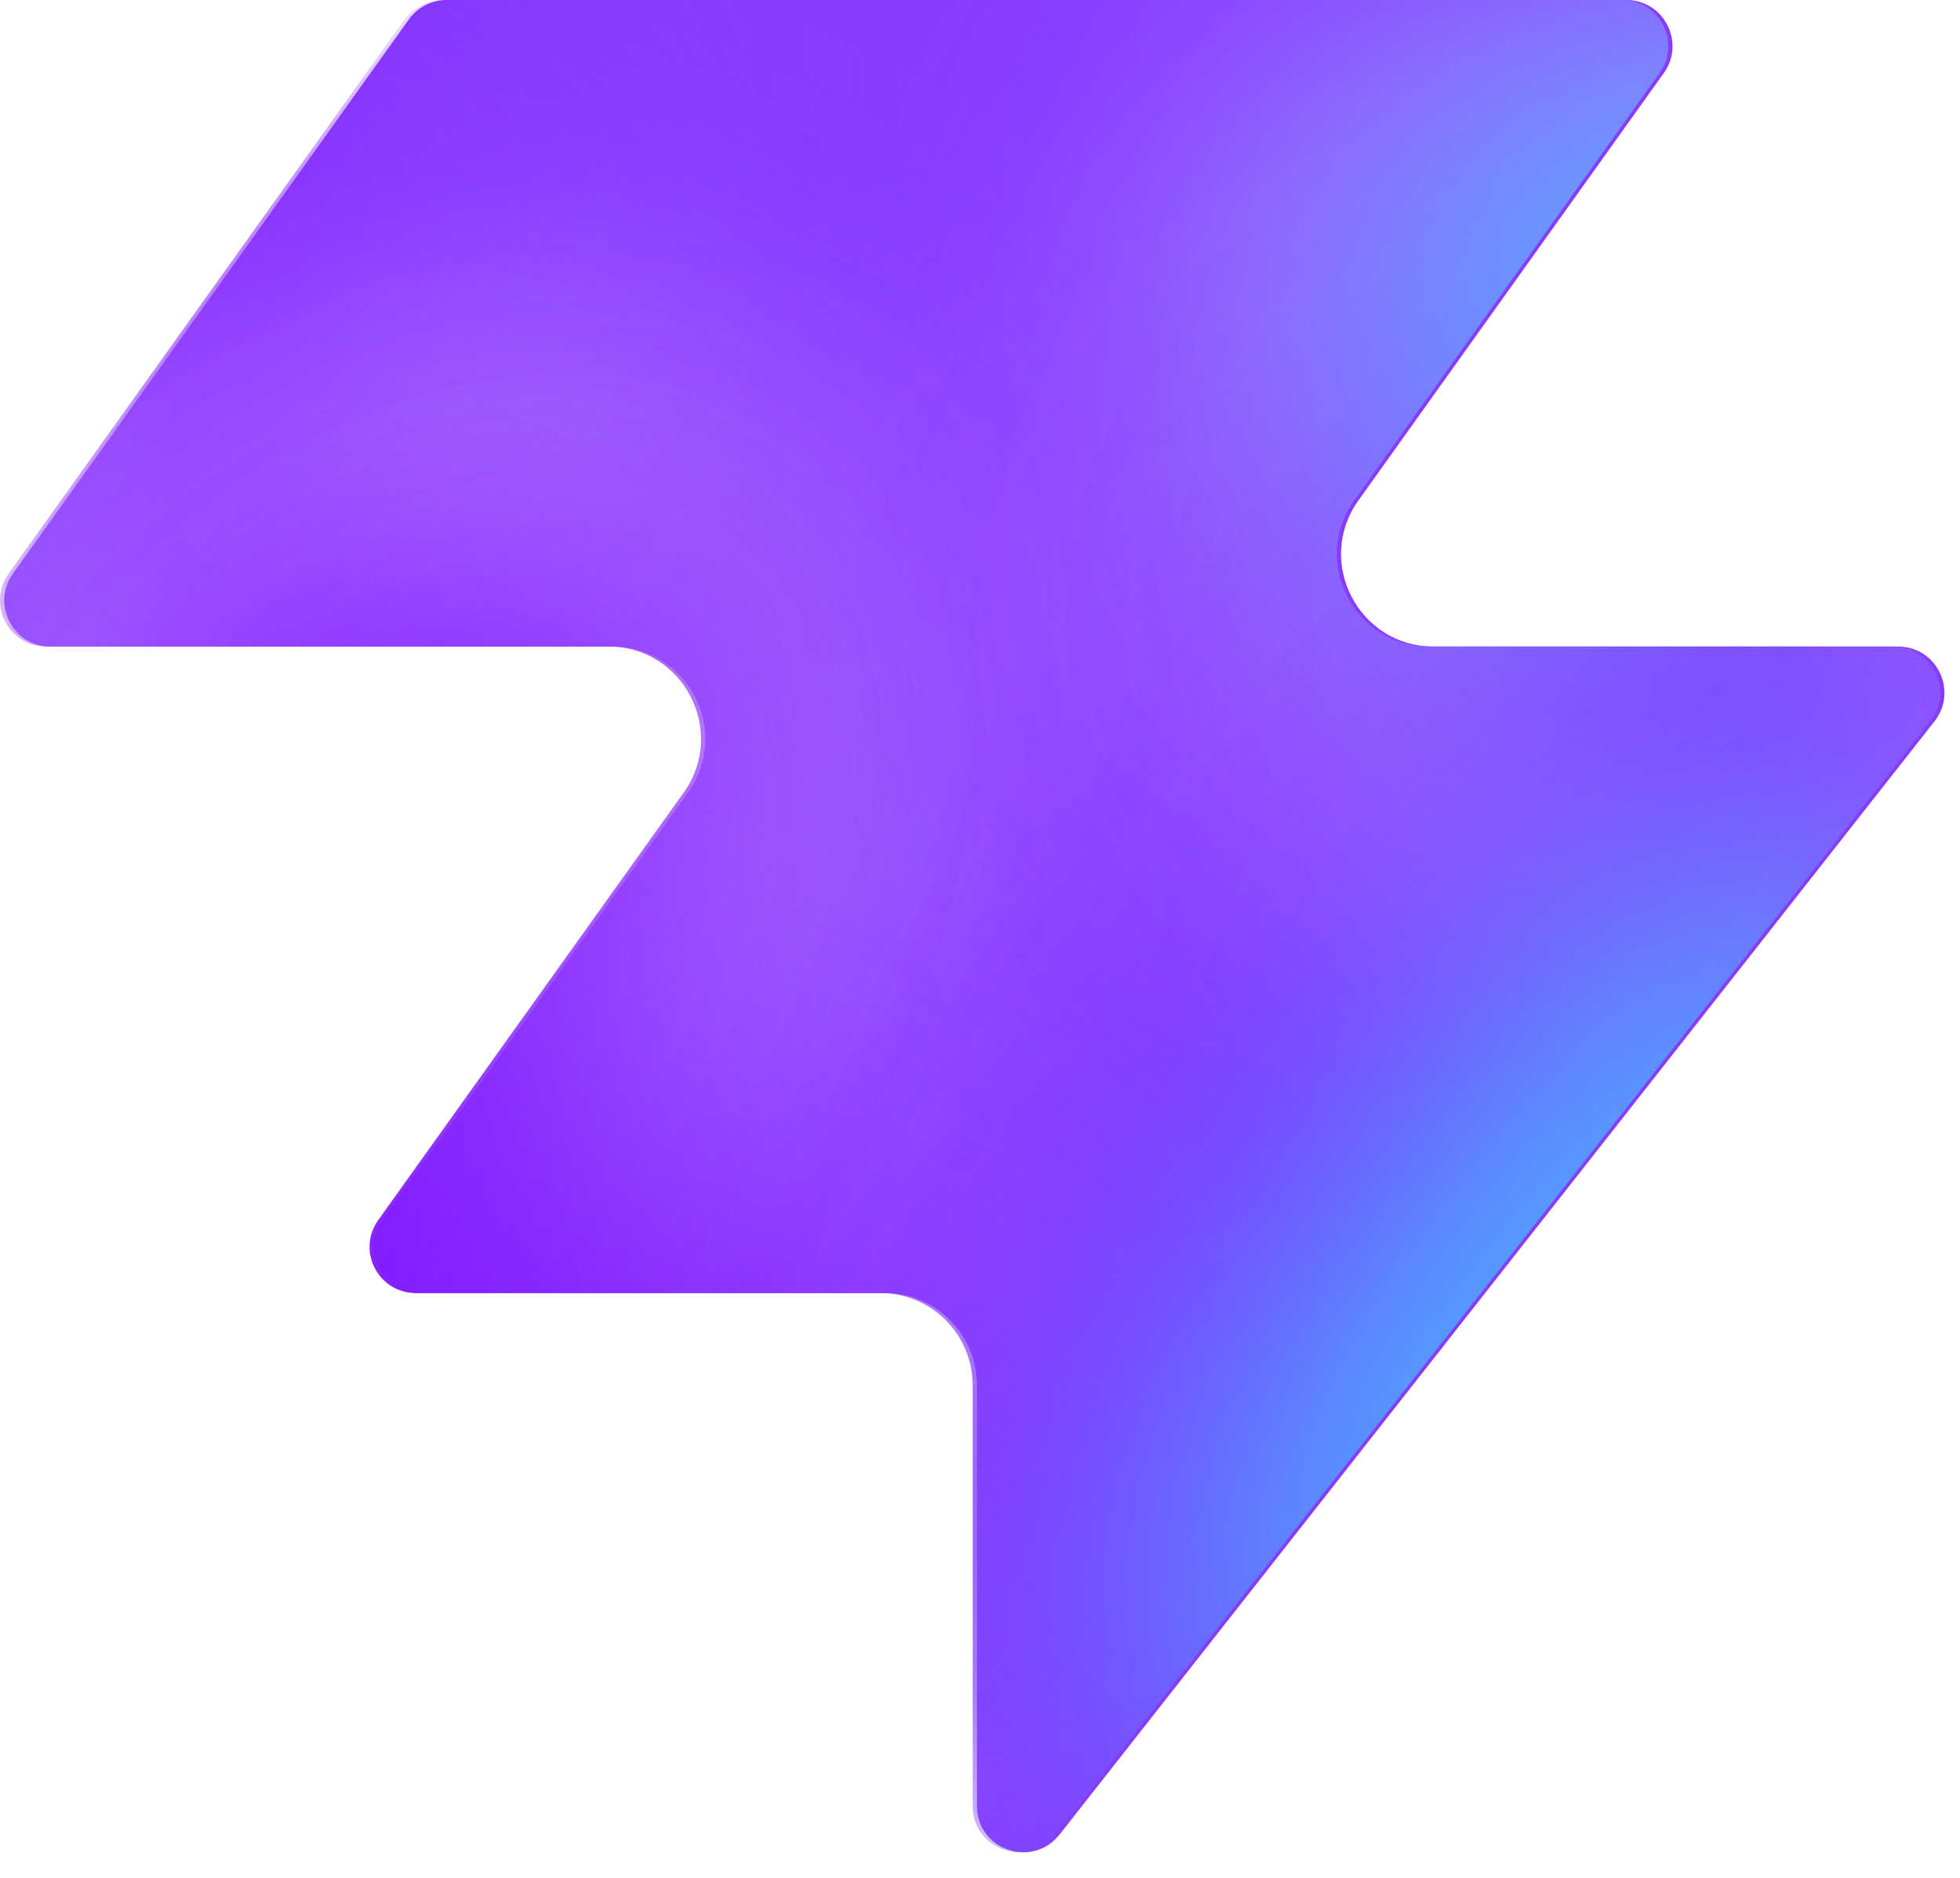
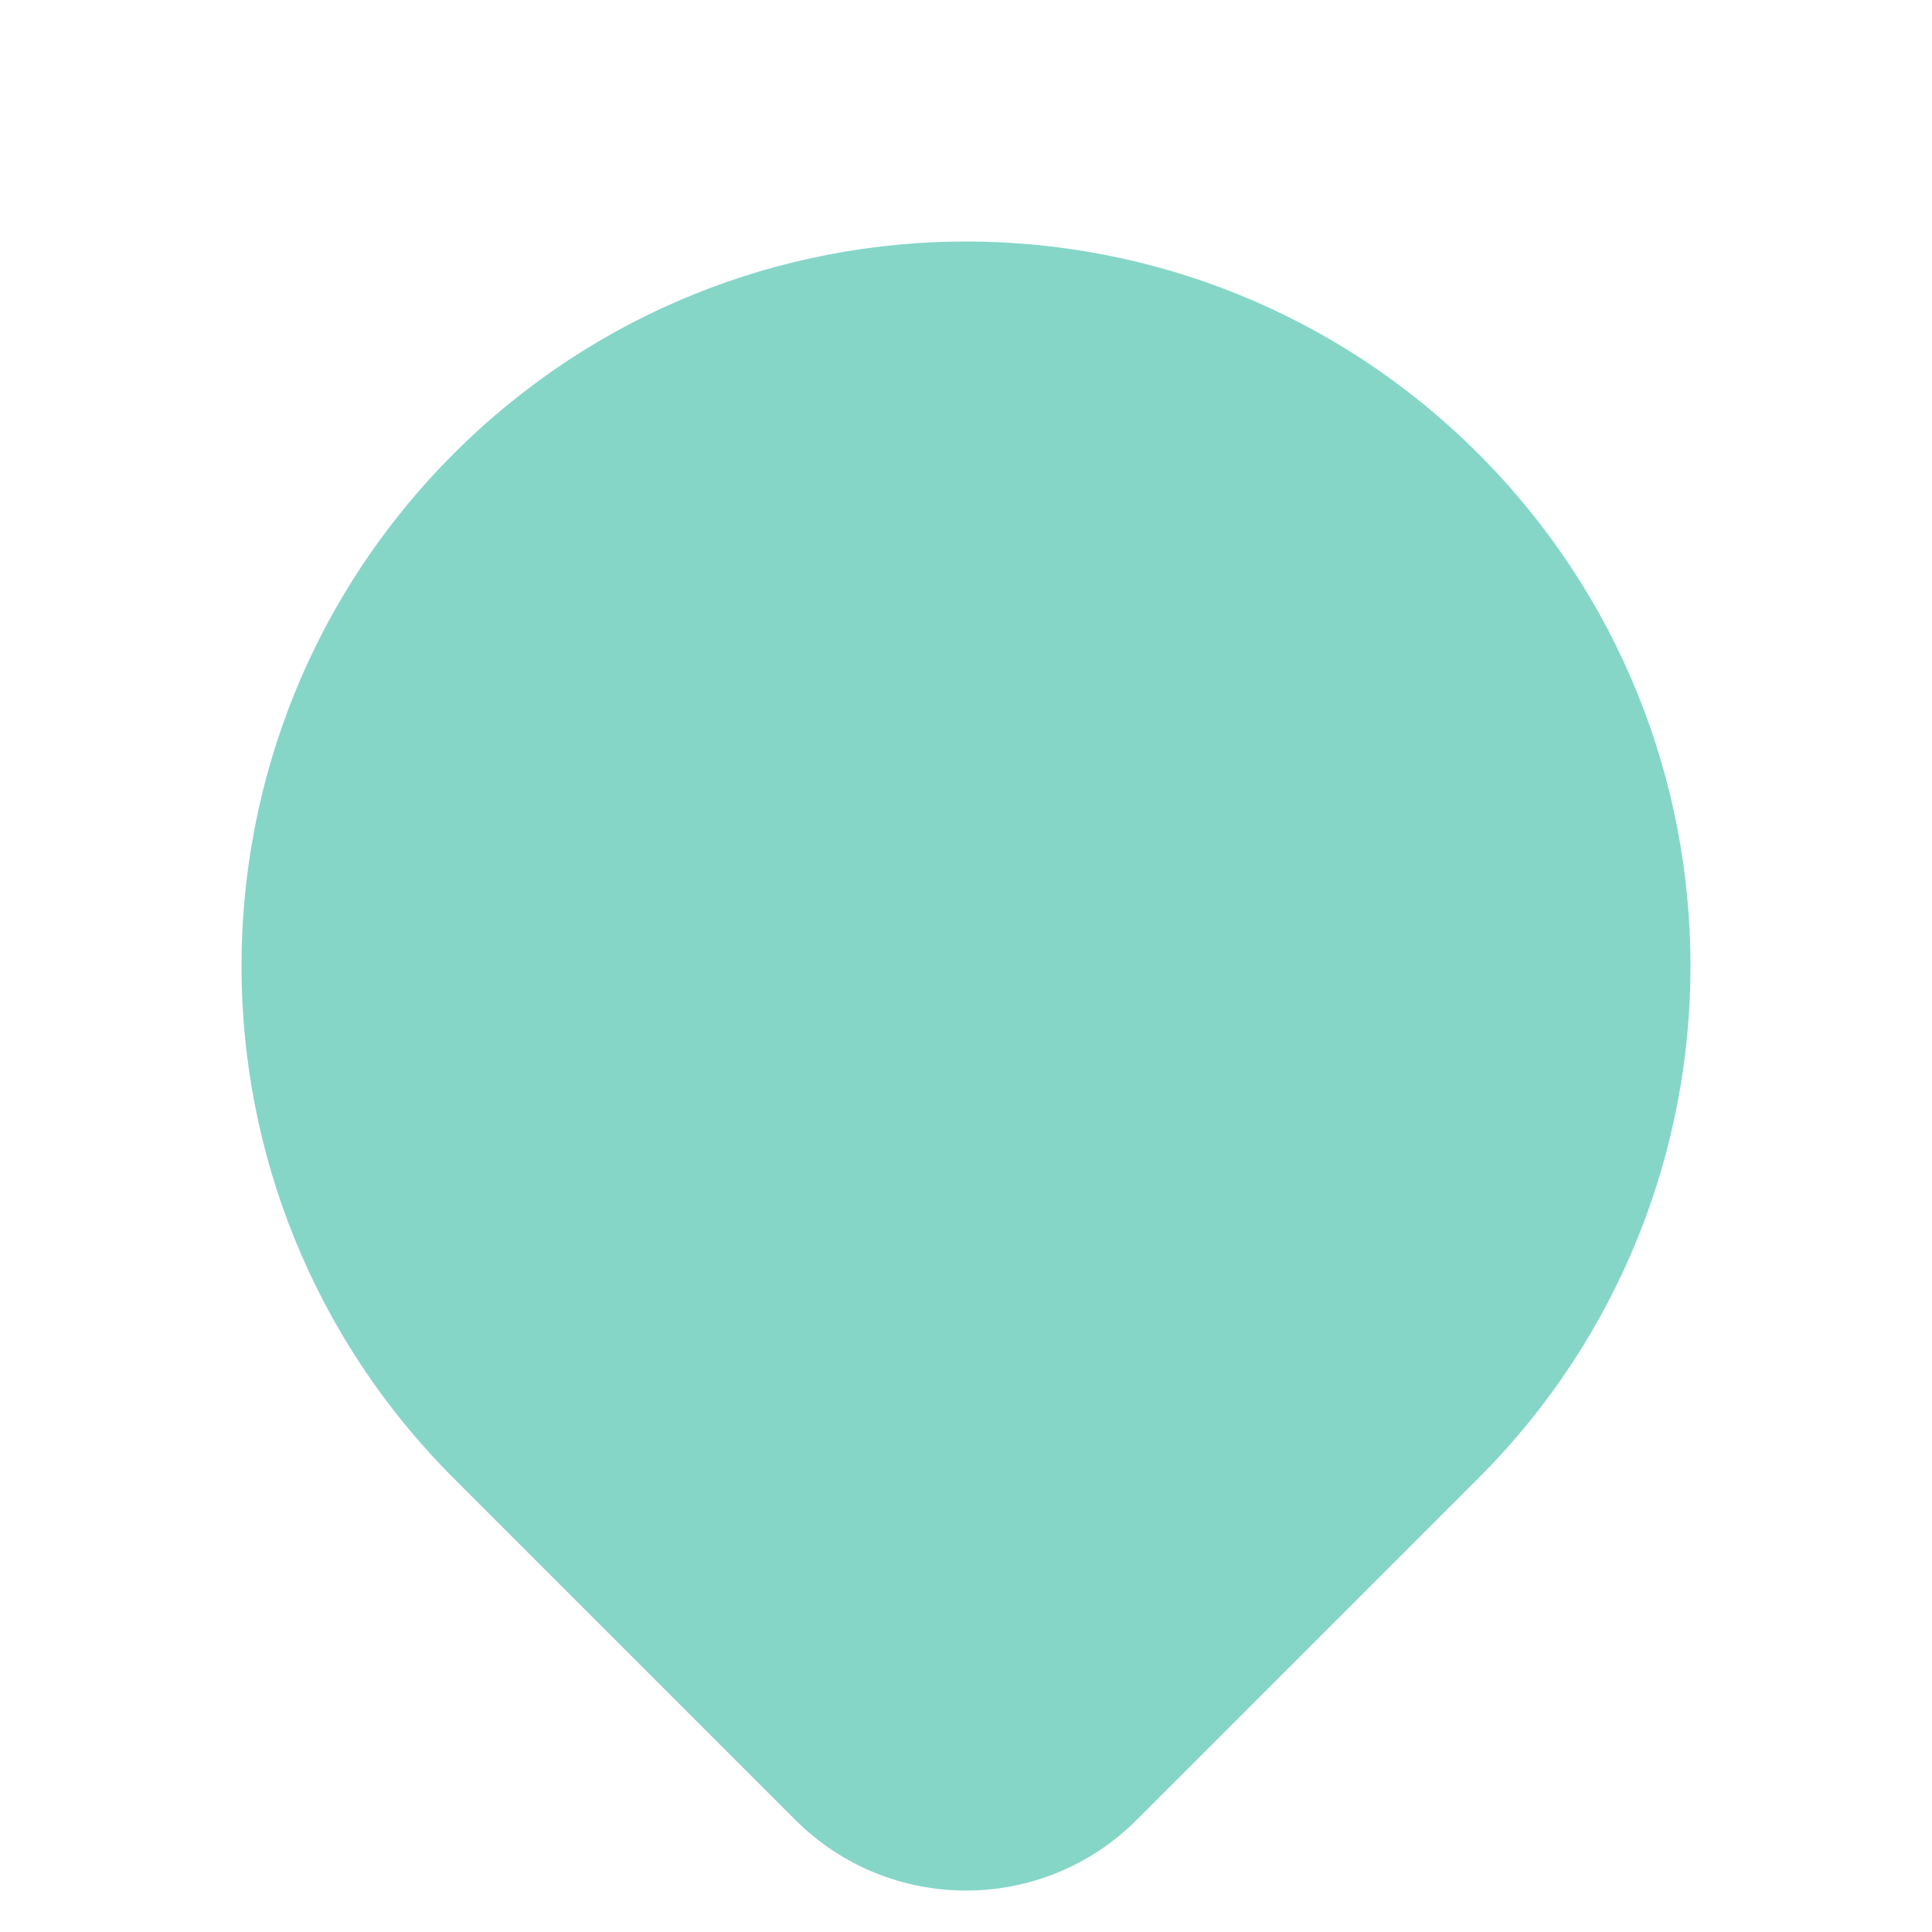
- <svg xmlns="http://www.w3.org/2000/svg" width="48" height="46" fill="none" viewBox="0 0 48 46">
-   <path fill="#863bff" d="M25.946 44.938c-.664.845-2.021.375-2.021-.698V33.937a2.26 2.26 0 0 0-2.262-2.262H10.287c-.92 0-1.456-1.04-.92-1.788l7.48-10.471c1.07-1.497 0-3.578-1.842-3.578H1.237c-.92 0-1.456-1.04-.92-1.788L10.013.474c.214-.297.556-.474.92-.474h28.894c.92 0 1.456 1.04.92 1.788l-7.48 10.471c-1.07 1.498 0 3.579 1.842 3.579h11.377c.943 0 1.473 1.088.89 1.83L25.947 44.94z" style="fill:#863bff;fill:color(display-p3 .525 .23 1);fill-opacity:1" />
-   <mask id="a" width="48" height="46" x="0" y="0" maskUnits="userSpaceOnUse" style="mask-type:alpha">
-     <path fill="#000" d="M25.842 44.938c-.664.844-2.021.375-2.021-.698V33.937a2.26 2.26 0 0 0-2.262-2.262H10.183c-.92 0-1.456-1.04-.92-1.788l7.48-10.471c1.07-1.498 0-3.579-1.842-3.579H1.133c-.92 0-1.456-1.04-.92-1.787L9.91.473c.214-.297.556-.474.92-.474h28.894c.92 0 1.456 1.04.92 1.788l-7.48 10.471c-1.07 1.498 0 3.578 1.842 3.578h11.377c.943 0 1.473 1.088.89 1.832L25.843 44.94z" style="fill:#000;fill-opacity:1" />
-   </mask>
-   <g mask="url(#a)">
-     <g filter="url(#b)">
-       <ellipse cx="5.508" cy="14.704" fill="#ede6ff" rx="5.508" ry="14.704" style="fill:#ede6ff;fill:color(display-p3 .927 .903 1);fill-opacity:1" transform="matrix(.00324 1 1 -.00324 -4.47 31.516)" />
-     </g>
-     <g filter="url(#c)">
-       <ellipse cx="10.399" cy="29.851" fill="#ede6ff" rx="10.399" ry="29.851" style="fill:#ede6ff;fill:color(display-p3 .927 .903 1);fill-opacity:1" transform="matrix(.00324 1 1 -.00324 -39.328 7.883)" />
-     </g>
-     <g filter="url(#d)">
-       <ellipse cx="5.508" cy="30.487" fill="#7e14ff" rx="5.508" ry="30.487" style="fill:#7e14ff;fill:color(display-p3 .492 .077 1);fill-opacity:1" transform="rotate(89.814 -25.913 -14.639)scale(1 -1)" />
-     </g>
-     <g filter="url(#e)">
-       <ellipse cx="5.508" cy="30.599" fill="#7e14ff" rx="5.508" ry="30.599" style="fill:#7e14ff;fill:color(display-p3 .492 .077 1);fill-opacity:1" transform="rotate(89.814 -32.644 -3.334)scale(1 -1)" />
-     </g>
-     <g filter="url(#f)">
-       <ellipse cx="5.508" cy="30.599" fill="#7e14ff" rx="5.508" ry="30.599" style="fill:#7e14ff;fill:color(display-p3 .492 .077 1);fill-opacity:1" transform="matrix(.00324 1 1 -.00324 -34.34 30.47)" />
-     </g>
-     <g filter="url(#g)">
-       <ellipse cx="14.072" cy="22.078" fill="#ede6ff" rx="14.072" ry="22.078" style="fill:#ede6ff;fill:color(display-p3 .927 .903 1);fill-opacity:1" transform="rotate(93.35 24.506 48.493)scale(-1 1)" />
-     </g>
-     <g filter="url(#h)">
-       <ellipse cx="3.47" cy="21.501" fill="#7e14ff" rx="3.47" ry="21.501" style="fill:#7e14ff;fill:color(display-p3 .492 .077 1);fill-opacity:1" transform="rotate(89.009 28.708 47.59)scale(-1 1)" />
-     </g>
-     <g filter="url(#i)">
-       <ellipse cx="3.47" cy="21.501" fill="#7e14ff" rx="3.47" ry="21.501" style="fill:#7e14ff;fill:color(display-p3 .492 .077 1);fill-opacity:1" transform="rotate(89.009 28.708 47.59)scale(-1 1)" />
-     </g>
-     <g filter="url(#j)">
-       <ellipse cx=".387" cy="8.972" fill="#7e14ff" rx="4.407" ry="29.108" style="fill:#7e14ff;fill:color(display-p3 .492 .077 1);fill-opacity:1" transform="rotate(39.51 .387 8.972)" />
-     </g>
-     <g filter="url(#k)">
-       <ellipse cx="47.523" cy="-6.092" fill="#7e14ff" rx="4.407" ry="29.108" style="fill:#7e14ff;fill:color(display-p3 .492 .077 1);fill-opacity:1" transform="rotate(37.892 47.523 -6.092)" />
-     </g>
-     <g filter="url(#l)">
-       <ellipse cx="41.412" cy="6.333" fill="#47bfff" rx="5.971" ry="9.665" style="fill:#47bfff;fill:color(display-p3 .28 .748 1);fill-opacity:1" transform="rotate(37.892 41.412 6.333)" />
-     </g>
-     <g filter="url(#m)">
-       <ellipse cx="-1.879" cy="38.332" fill="#7e14ff" rx="4.407" ry="29.108" style="fill:#7e14ff;fill:color(display-p3 .492 .077 1);fill-opacity:1" transform="rotate(37.892 -1.88 38.332)" />
-     </g>
-     <g filter="url(#n)">
-       <ellipse cx="-1.879" cy="38.332" fill="#7e14ff" rx="4.407" ry="29.108" style="fill:#7e14ff;fill:color(display-p3 .492 .077 1);fill-opacity:1" transform="rotate(37.892 -1.88 38.332)" />
-     </g>
-     <g filter="url(#o)">
-       <ellipse cx="35.651" cy="29.907" fill="#7e14ff" rx="4.407" ry="29.108" style="fill:#7e14ff;fill:color(display-p3 .492 .077 1);fill-opacity:1" transform="rotate(37.892 35.651 29.907)" />
-     </g>
-     <g filter="url(#p)">
-       <ellipse cx="38.418" cy="32.4" fill="#47bfff" rx="5.971" ry="15.297" style="fill:#47bfff;fill:color(display-p3 .28 .748 1);fill-opacity:1" transform="rotate(37.892 38.418 32.4)" />
-     </g>
+ <svg xmlns="http://www.w3.org/2000/svg" viewBox="0 0 32 32">
+   <g transform="rotate(-45 16 16)">
+     <path d="M16 4 A12 12 0 0 1 28 16 A12 12 0 0 1 16 28 L8 28 A4 4 0 0 1 4 24 L4 16 A12 12 0 0 1 16 4 Z" fill="#86d6c8" />
  </g>
-   <defs>
-     <filter id="b" width="60.045" height="41.654" x="-19.77" y="16.149" color-interpolation-filters="sRGB" filterUnits="userSpaceOnUse">
-       <feFlood flood-opacity="0" result="BackgroundImageFix" />
-       <feBlend in="SourceGraphic" in2="BackgroundImageFix" result="shape" />
-       <feGaussianBlur result="effect1_foregroundBlur_2002_17158" stdDeviation="7.659" />
-     </filter>
-     <filter id="c" width="90.34" height="51.437" x="-54.613" y="-7.533" color-interpolation-filters="sRGB" filterUnits="userSpaceOnUse">
-       <feFlood flood-opacity="0" result="BackgroundImageFix" />
-       <feBlend in="SourceGraphic" in2="BackgroundImageFix" result="shape" />
-       <feGaussianBlur result="effect1_foregroundBlur_2002_17158" stdDeviation="7.659" />
-     </filter>
-     <filter id="d" width="79.355" height="29.4" x="-49.64" y="2.03" color-interpolation-filters="sRGB" filterUnits="userSpaceOnUse">
-       <feFlood flood-opacity="0" result="BackgroundImageFix" />
-       <feBlend in="SourceGraphic" in2="BackgroundImageFix" result="shape" />
-       <feGaussianBlur result="effect1_foregroundBlur_2002_17158" stdDeviation="4.596" />
-     </filter>
-     <filter id="e" width="79.579" height="29.4" x="-45.045" y="20.029" color-interpolation-filters="sRGB" filterUnits="userSpaceOnUse">
-       <feFlood flood-opacity="0" result="BackgroundImageFix" />
-       <feBlend in="SourceGraphic" in2="BackgroundImageFix" result="shape" />
-       <feGaussianBlur result="effect1_foregroundBlur_2002_17158" stdDeviation="4.596" />
-     </filter>
-     <filter id="f" width="79.579" height="29.4" x="-43.513" y="21.178" color-interpolation-filters="sRGB" filterUnits="userSpaceOnUse">
-       <feFlood flood-opacity="0" result="BackgroundImageFix" />
-       <feBlend in="SourceGraphic" in2="BackgroundImageFix" result="shape" />
-       <feGaussianBlur result="effect1_foregroundBlur_2002_17158" stdDeviation="4.596" />
-     </filter>
-     <filter id="g" width="74.749" height="58.852" x="15.756" y="-17.901" color-interpolation-filters="sRGB" filterUnits="userSpaceOnUse">
-       <feFlood flood-opacity="0" result="BackgroundImageFix" />
-       <feBlend in="SourceGraphic" in2="BackgroundImageFix" result="shape" />
-       <feGaussianBlur result="effect1_foregroundBlur_2002_17158" stdDeviation="7.659" />
-     </filter>
-     <filter id="h" width="61.377" height="25.362" x="23.548" y="2.284" color-interpolation-filters="sRGB" filterUnits="userSpaceOnUse">
-       <feFlood flood-opacity="0" result="BackgroundImageFix" />
-       <feBlend in="SourceGraphic" in2="BackgroundImageFix" result="shape" />
-       <feGaussianBlur result="effect1_foregroundBlur_2002_17158" stdDeviation="4.596" />
-     </filter>
-     <filter id="i" width="61.377" height="25.362" x="23.548" y="2.284" color-interpolation-filters="sRGB" filterUnits="userSpaceOnUse">
-       <feFlood flood-opacity="0" result="BackgroundImageFix" />
-       <feBlend in="SourceGraphic" in2="BackgroundImageFix" result="shape" />
-       <feGaussianBlur result="effect1_foregroundBlur_2002_17158" stdDeviation="4.596" />
-     </filter>
-     <filter id="j" width="56.045" height="63.649" x="-27.636" y="-22.853" color-interpolation-filters="sRGB" filterUnits="userSpaceOnUse">
-       <feFlood flood-opacity="0" result="BackgroundImageFix" />
-       <feBlend in="SourceGraphic" in2="BackgroundImageFix" result="shape" />
-       <feGaussianBlur result="effect1_foregroundBlur_2002_17158" stdDeviation="4.596" />
-     </filter>
-     <filter id="k" width="54.814" height="64.646" x="20.116" y="-38.415" color-interpolation-filters="sRGB" filterUnits="userSpaceOnUse">
-       <feFlood flood-opacity="0" result="BackgroundImageFix" />
-       <feBlend in="SourceGraphic" in2="BackgroundImageFix" result="shape" />
-       <feGaussianBlur result="effect1_foregroundBlur_2002_17158" stdDeviation="4.596" />
-     </filter>
-     <filter id="l" width="33.541" height="35.313" x="24.641" y="-11.323" color-interpolation-filters="sRGB" filterUnits="userSpaceOnUse">
-       <feFlood flood-opacity="0" result="BackgroundImageFix" />
-       <feBlend in="SourceGraphic" in2="BackgroundImageFix" result="shape" />
-       <feGaussianBlur result="effect1_foregroundBlur_2002_17158" stdDeviation="4.596" />
-     </filter>
-     <filter id="m" width="54.814" height="64.646" x="-29.286" y="6.009" color-interpolation-filters="sRGB" filterUnits="userSpaceOnUse">
-       <feFlood flood-opacity="0" result="BackgroundImageFix" />
-       <feBlend in="SourceGraphic" in2="BackgroundImageFix" result="shape" />
-       <feGaussianBlur result="effect1_foregroundBlur_2002_17158" stdDeviation="4.596" />
-     </filter>
-     <filter id="n" width="54.814" height="64.646" x="-29.286" y="6.009" color-interpolation-filters="sRGB" filterUnits="userSpaceOnUse">
-       <feFlood flood-opacity="0" result="BackgroundImageFix" />
-       <feBlend in="SourceGraphic" in2="BackgroundImageFix" result="shape" />
-       <feGaussianBlur result="effect1_foregroundBlur_2002_17158" stdDeviation="4.596" />
-     </filter>
-     <filter id="o" width="54.814" height="64.646" x="8.244" y="-2.416" color-interpolation-filters="sRGB" filterUnits="userSpaceOnUse">
-       <feFlood flood-opacity="0" result="BackgroundImageFix" />
-       <feBlend in="SourceGraphic" in2="BackgroundImageFix" result="shape" />
-       <feGaussianBlur result="effect1_foregroundBlur_2002_17158" stdDeviation="4.596" />
-     </filter>
-     <filter id="p" width="39.409" height="43.623" x="18.713" y="10.588" color-interpolation-filters="sRGB" filterUnits="userSpaceOnUse">
-       <feFlood flood-opacity="0" result="BackgroundImageFix" />
-       <feBlend in="SourceGraphic" in2="BackgroundImageFix" result="shape" />
-       <feGaussianBlur result="effect1_foregroundBlur_2002_17158" stdDeviation="4.596" />
-     </filter>
-   </defs>
</svg>
